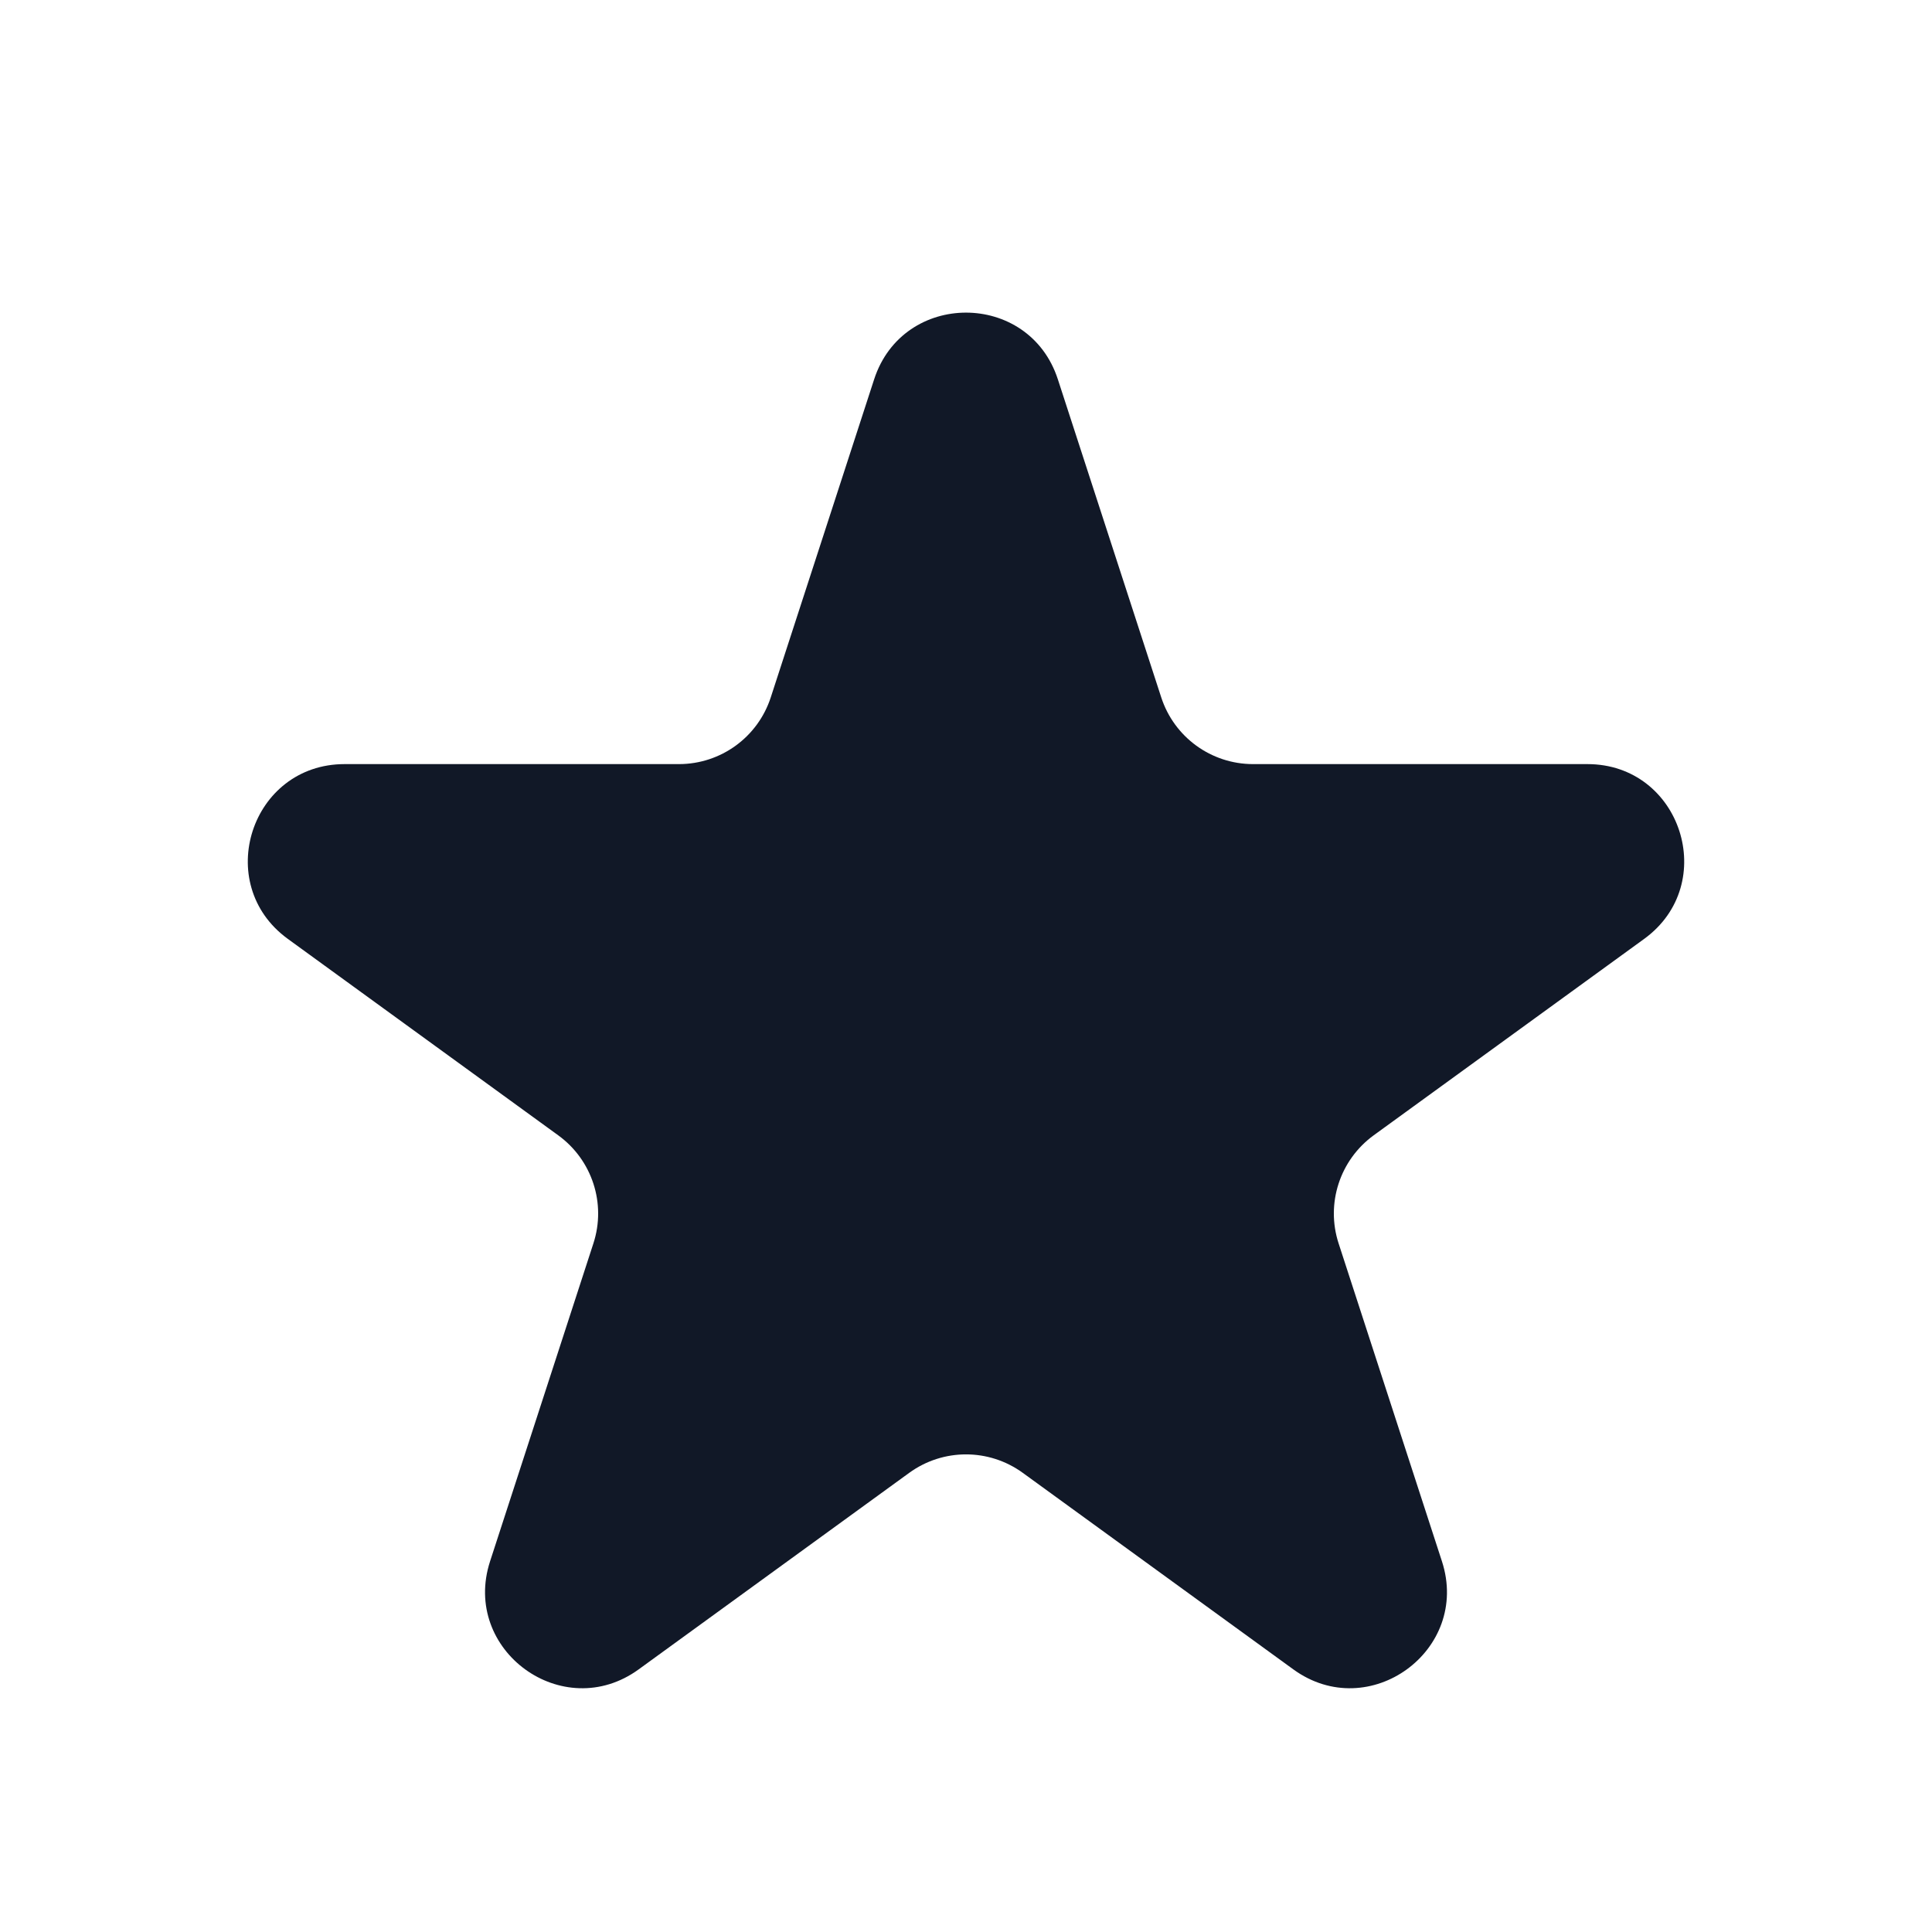
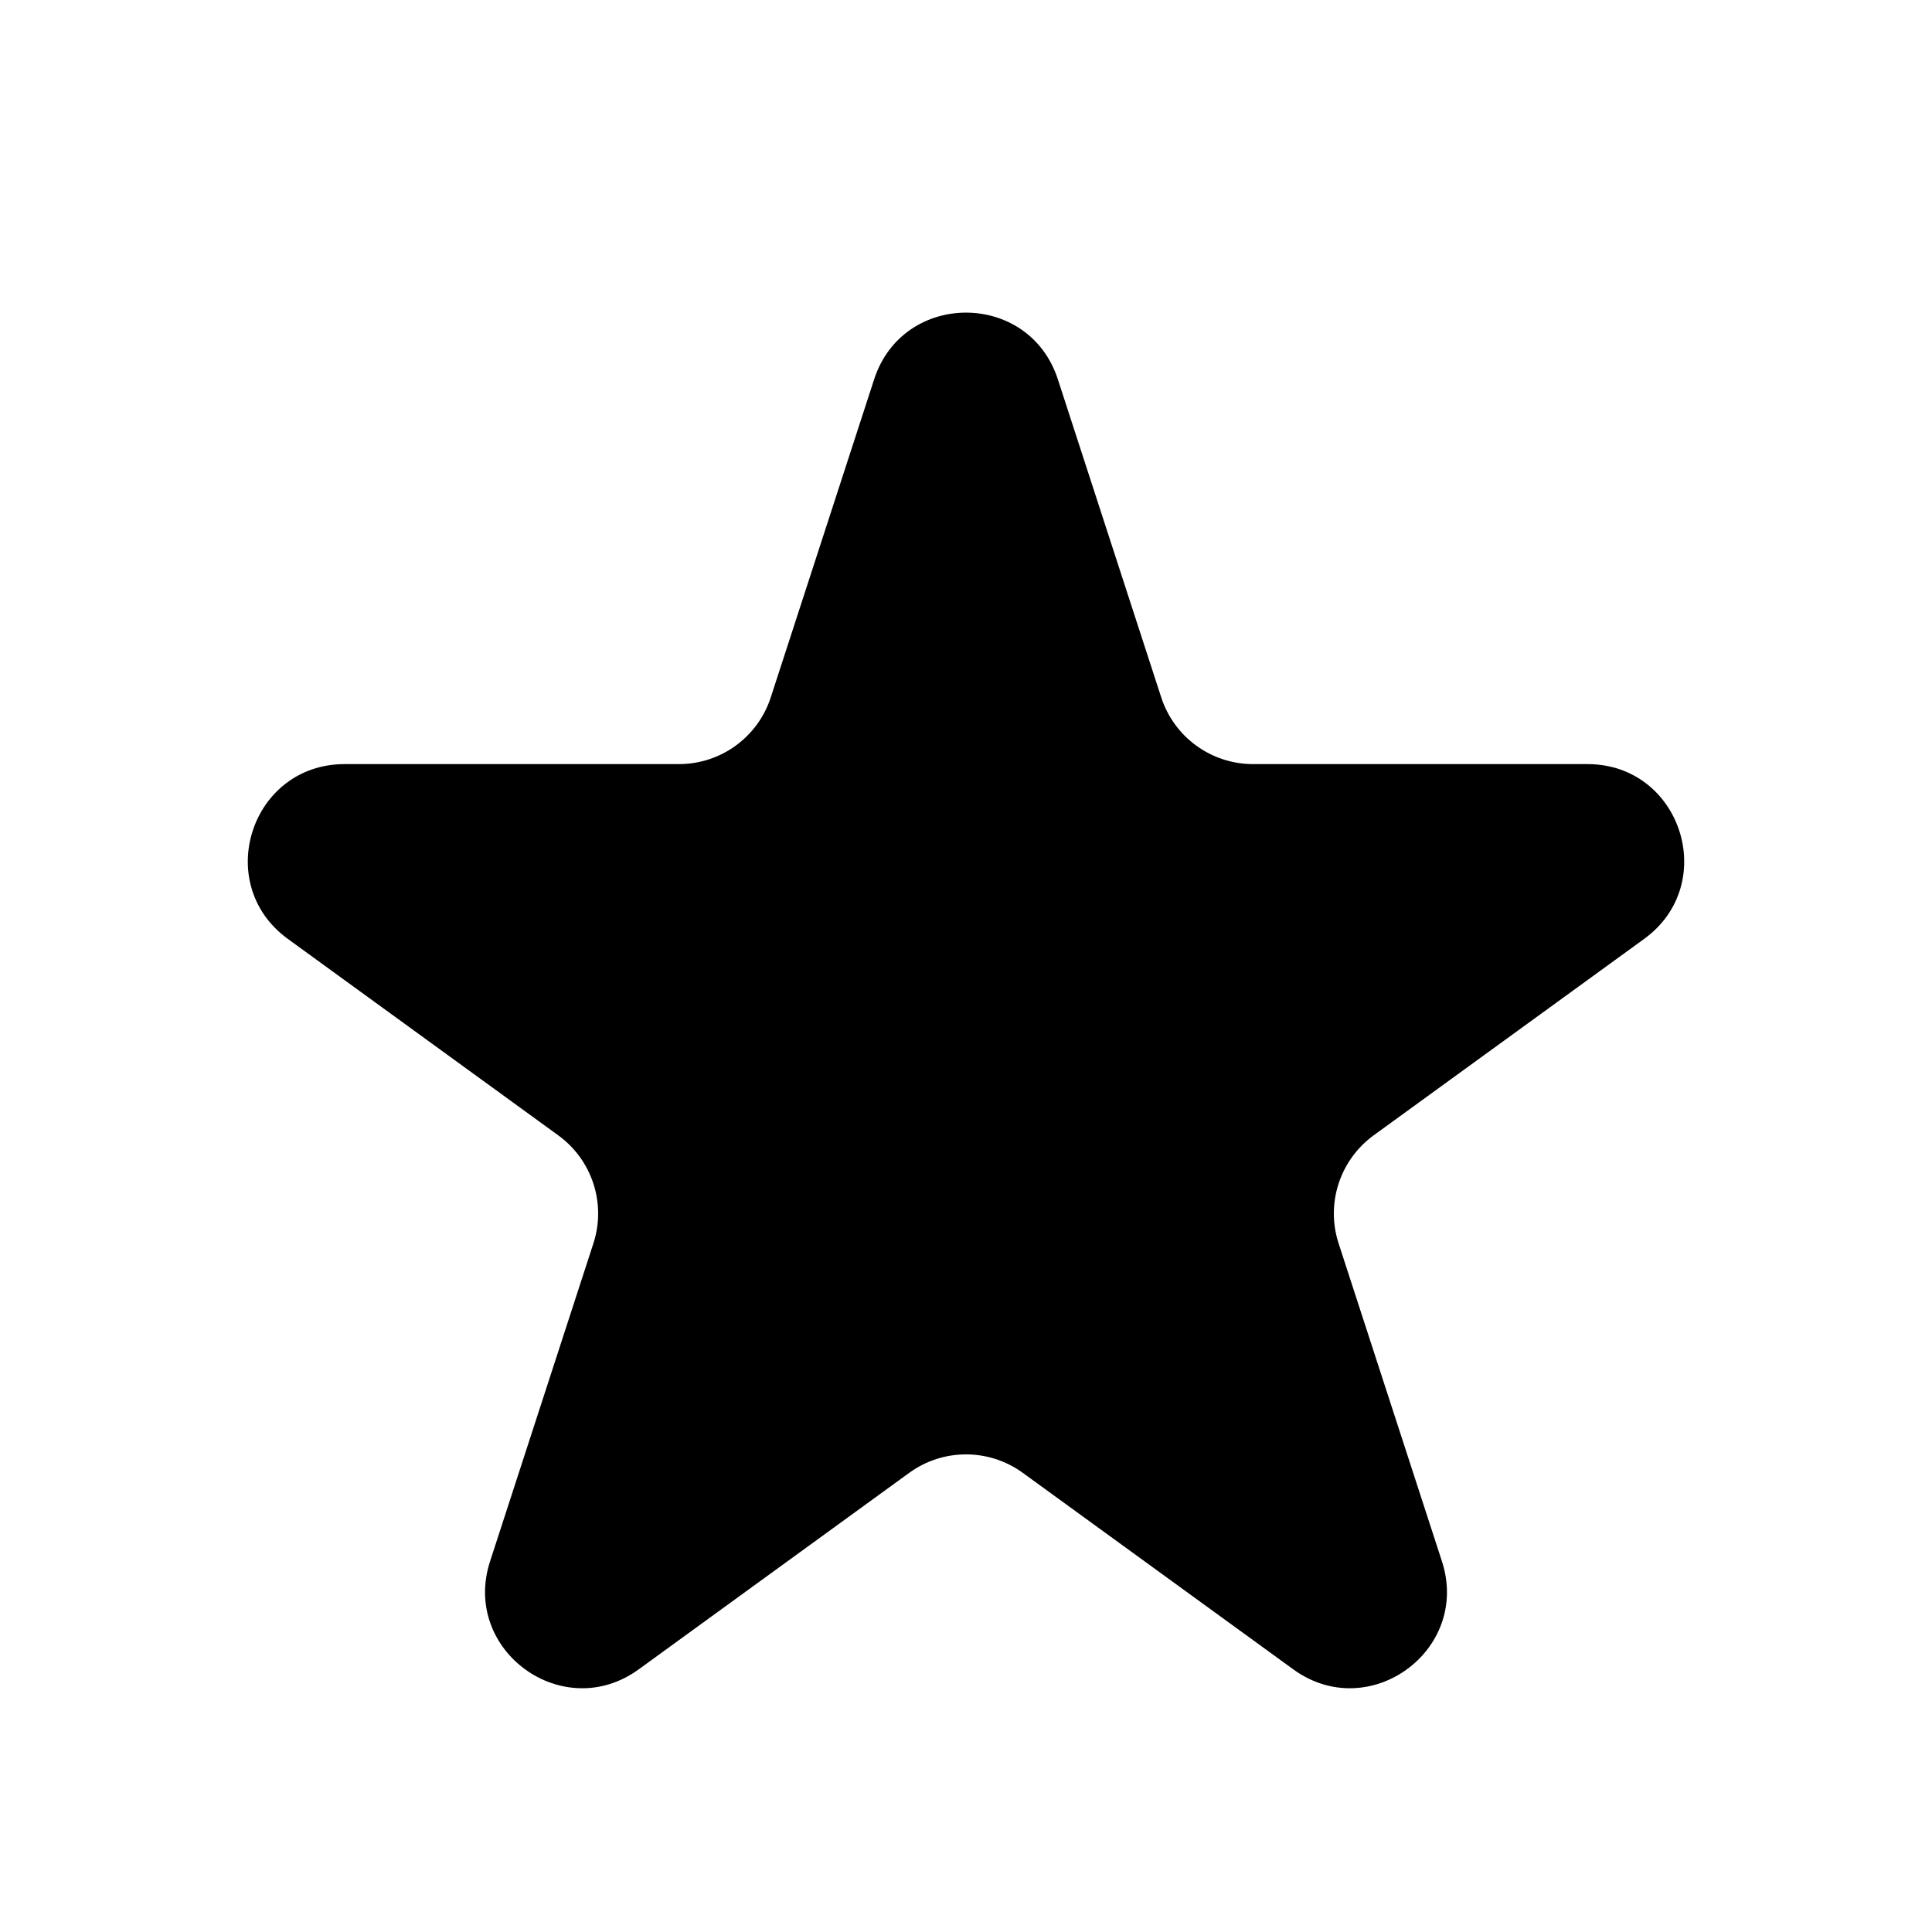
- <svg xmlns="http://www.w3.org/2000/svg" width="20" height="20" viewBox="0 0 20 20" fill="none">
-   <path d="M9.049 3.927C9.348 3.006 10.652 3.006 10.951 3.927L12.021 7.219C12.155 7.631 12.538 7.91 12.972 7.91H16.433C17.402 7.91 17.804 9.149 17.021 9.719L14.22 11.753C13.87 12.008 13.723 12.459 13.857 12.871L14.927 16.163C15.226 17.084 14.172 17.851 13.388 17.281L10.588 15.247C10.237 14.992 9.763 14.992 9.412 15.247L6.612 17.281C5.828 17.851 4.774 17.084 5.073 16.163L6.143 12.871C6.277 12.459 6.13 12.008 5.779 11.753L2.979 9.719C2.196 9.149 2.598 7.91 3.567 7.91H7.028C7.462 7.91 7.845 7.631 7.979 7.219L9.049 3.927Z" fill="#111827" />
+ <svg xmlns="http://www.w3.org/2000/svg" width="20" height="20" viewBox="0 0 20 20" fill="current">
+   <path d="M9.049 3.927C9.348 3.006 10.652 3.006 10.951 3.927L12.021 7.219C12.155 7.631 12.538 7.91 12.972 7.91H16.433C17.402 7.91 17.804 9.149 17.021 9.719L14.22 11.753C13.87 12.008 13.723 12.459 13.857 12.871L14.927 16.163C15.226 17.084 14.172 17.851 13.388 17.281L10.588 15.247C10.237 14.992 9.763 14.992 9.412 15.247L6.612 17.281C5.828 17.851 4.774 17.084 5.073 16.163L6.143 12.871C6.277 12.459 6.13 12.008 5.779 11.753L2.979 9.719C2.196 9.149 2.598 7.91 3.567 7.91H7.028C7.462 7.91 7.845 7.631 7.979 7.219L9.049 3.927Z" fill="current" />
</svg>
